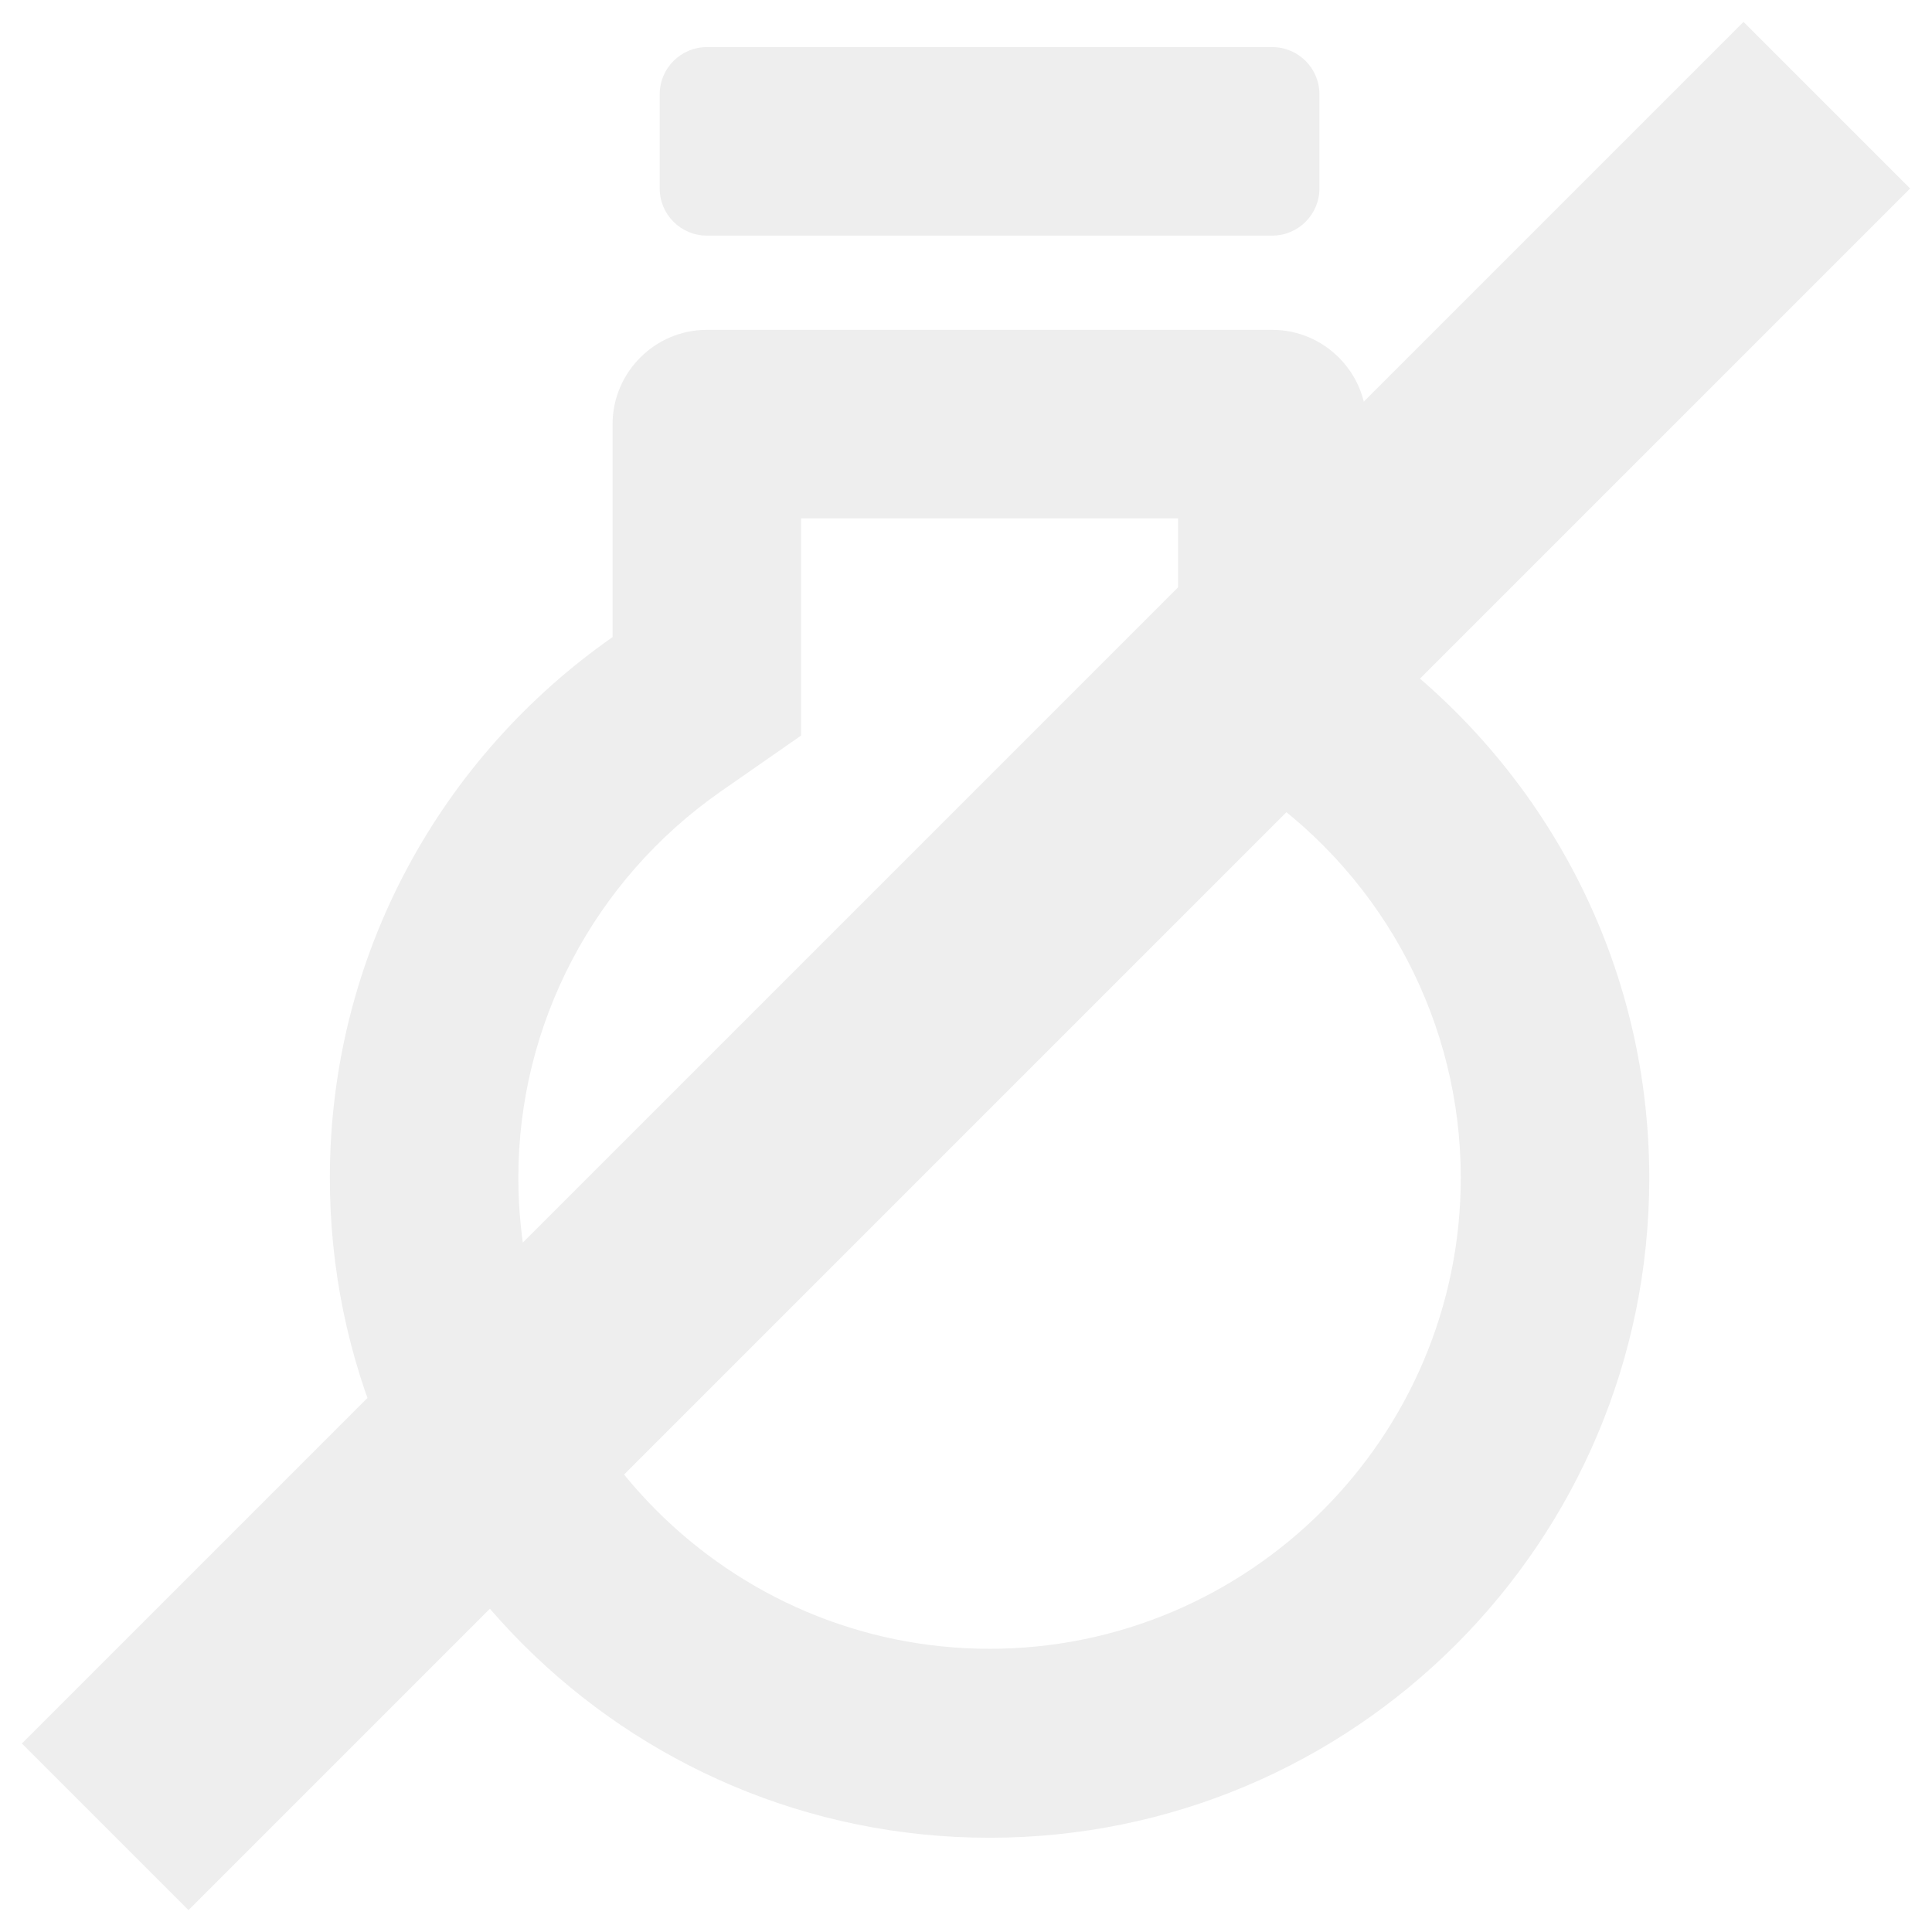
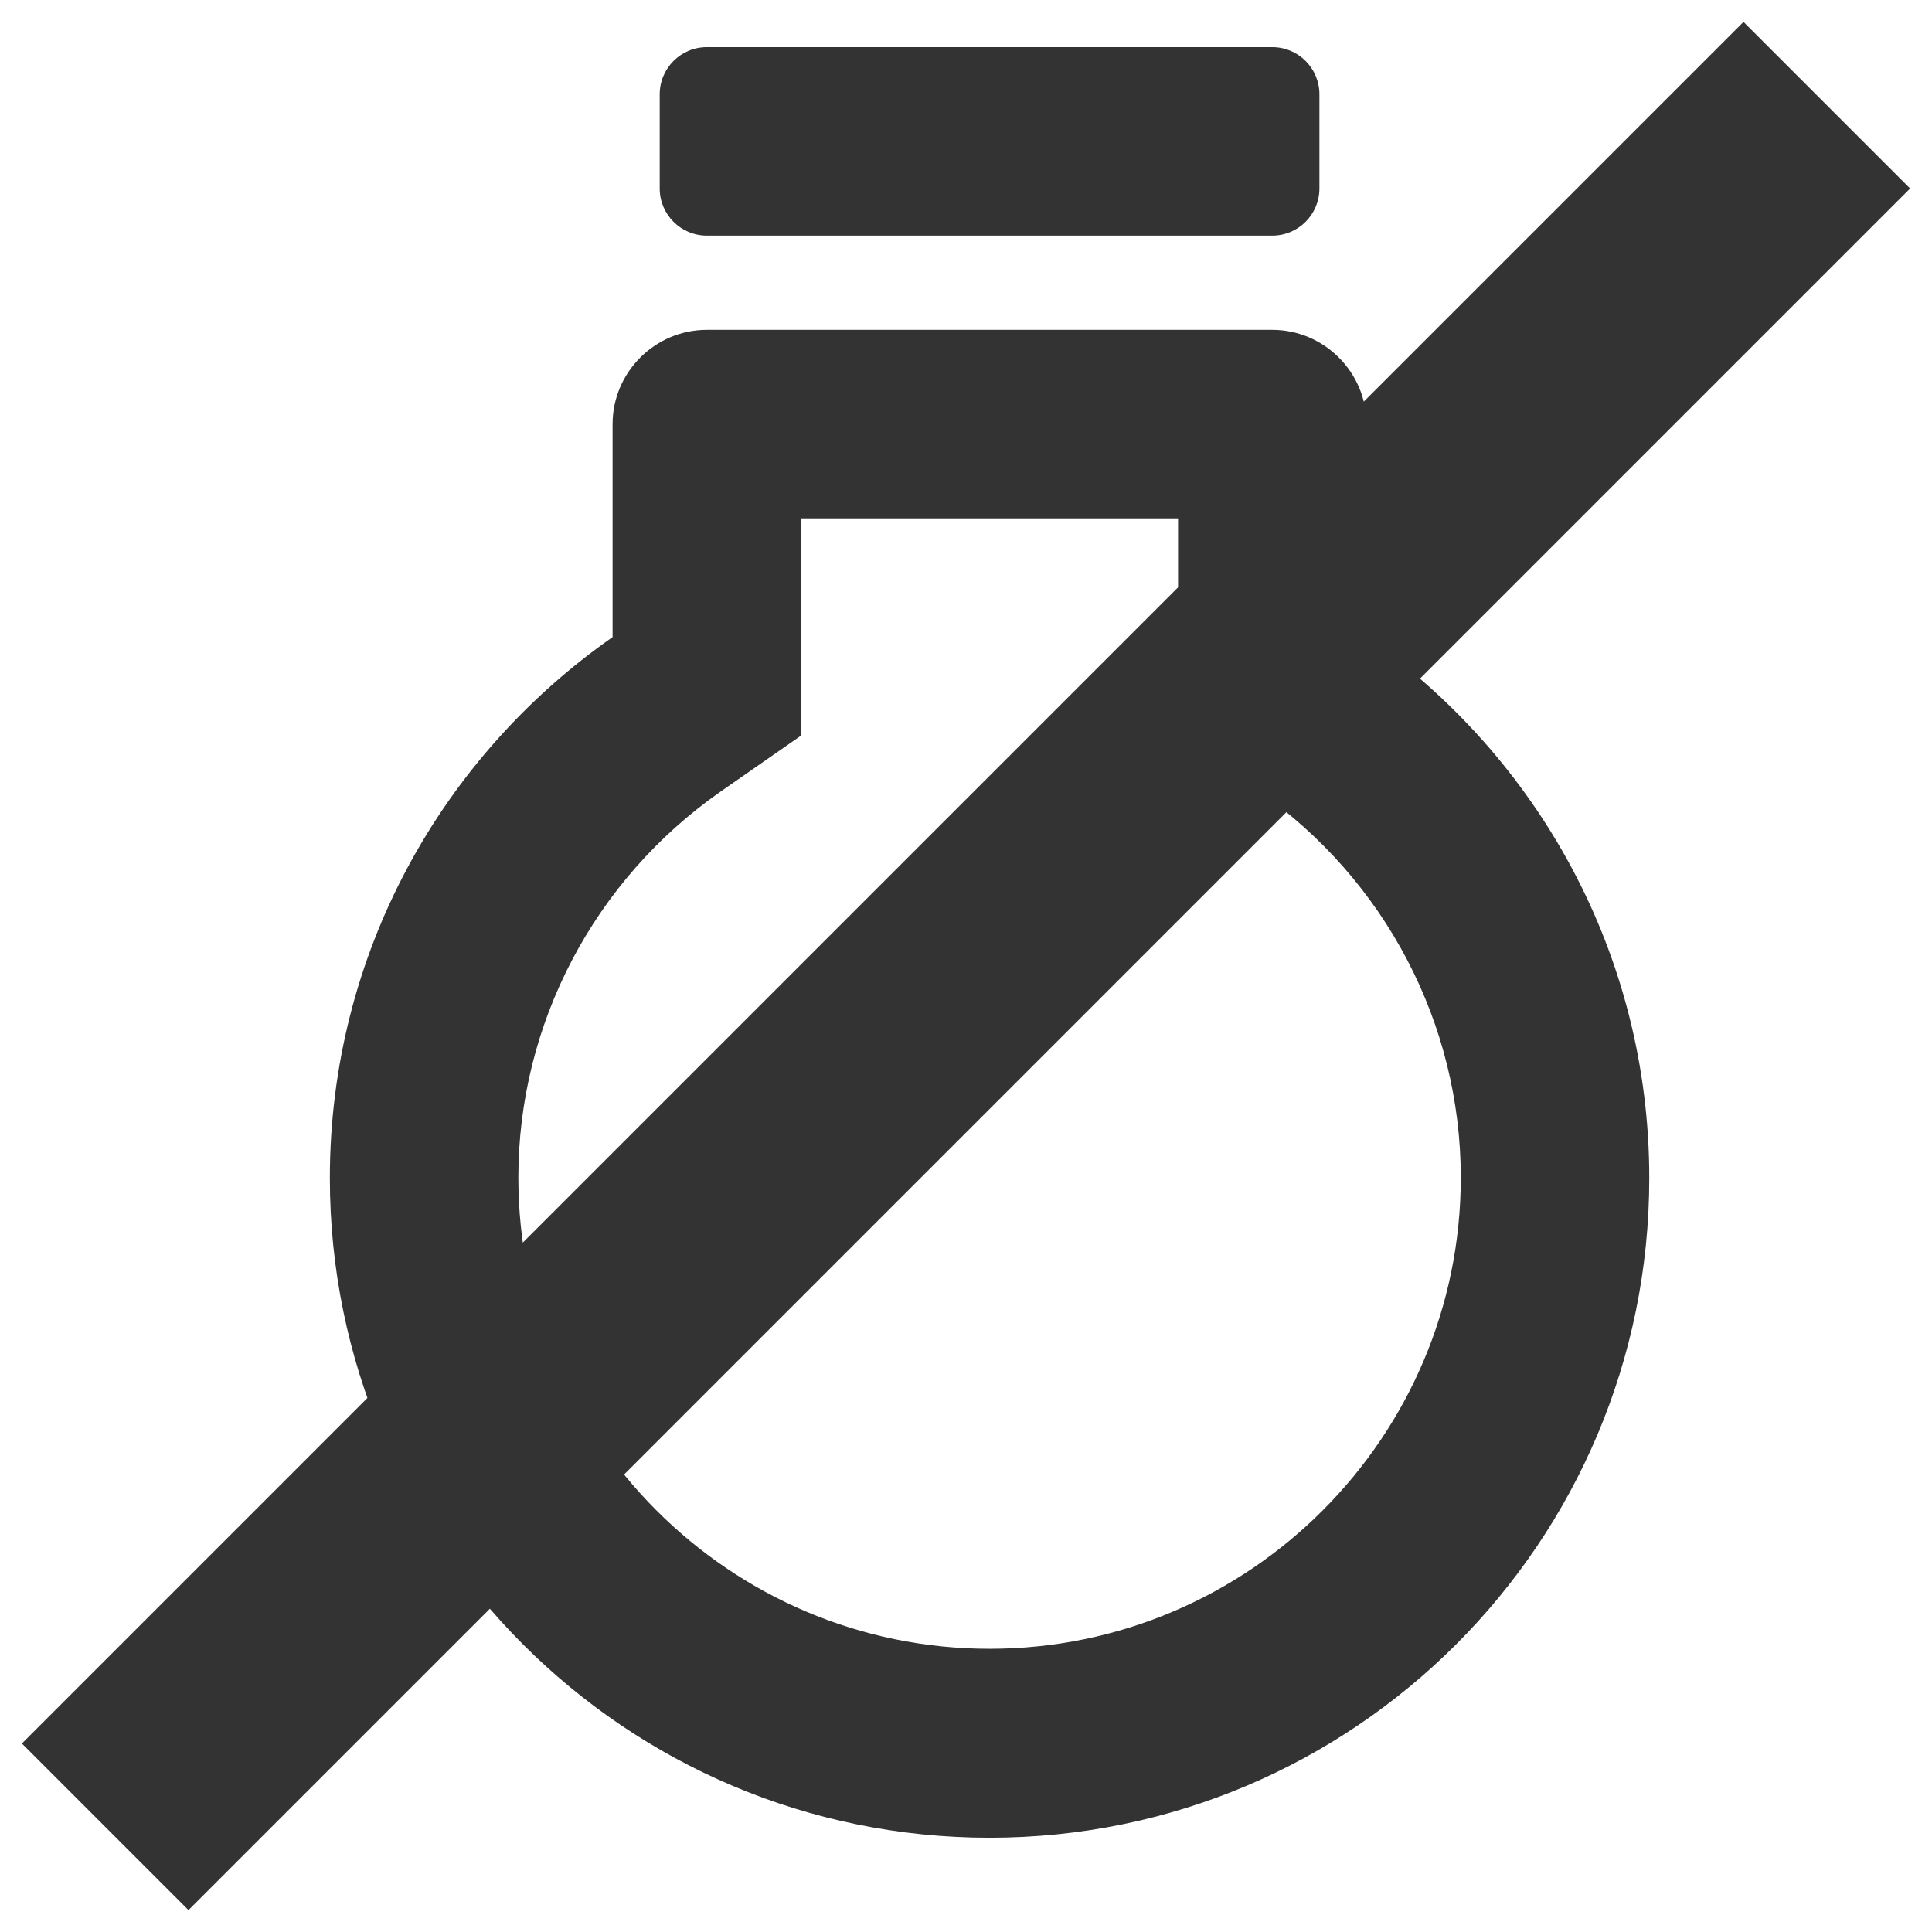
<svg xmlns="http://www.w3.org/2000/svg" width="41px" height="41px" viewBox="0 0 41 41" version="1.1">
  <g id="Page-1" stroke="none" stroke-width="1" fill="none" fill-rule="evenodd">
-     <g id="bulb_white_down" transform="translate(4, 1)" fill="#EEEEEE">
+     <g id="bulb_white_down" transform="translate(4, 1)" fill="#333333">
      <path d="M11,34 L23,34 C23.552,34 24,34.448 24,35 L24,37 C24,37.552 23.552,38 23,38 L11,38 C10.448,38 10,37.552 10,37 L10,35 C10,34.448 10.448,34 11,34 Z M17,0 C9.27,0 3,6.27 3,14 C3,18.76 5.38,22.95 9,25.48 L9,30 C9,31.1 9.9,32 11,32 L23,32 C24.1,32 25,31.1 25,30 L25,25.48 C28.62,22.95 31,18.76 31,14 C31,6.27 24.73,0 17,0 Z M22.71,22.2 L21,23.39 L21,28 L13,28 L13,23.4 L11.29,22.21 C8.6,20.33 7,17.27 7,14.01 C7,8.5 11.49,4.01 17,4.01 C22.51,4.01 27,8.5 27,14.01 C27,17.26 25.4,20.32 22.71,22.2 Z" id="Shape" fill-rule="nonzero" transform="translate(17, 19) rotate(-180) translate(-17, -19) " />
-       <path d="M0,36 C22,14 33,3 33,3" id="Line" stroke="#EEEEEE" stroke-width="5" stroke-linecap="square" />
+       <path d="M0,36 C22,14 33,3 33,3" id="Line" stroke="#333333" stroke-width="5" stroke-linecap="square" />
    </g>
  </g>
</svg>
